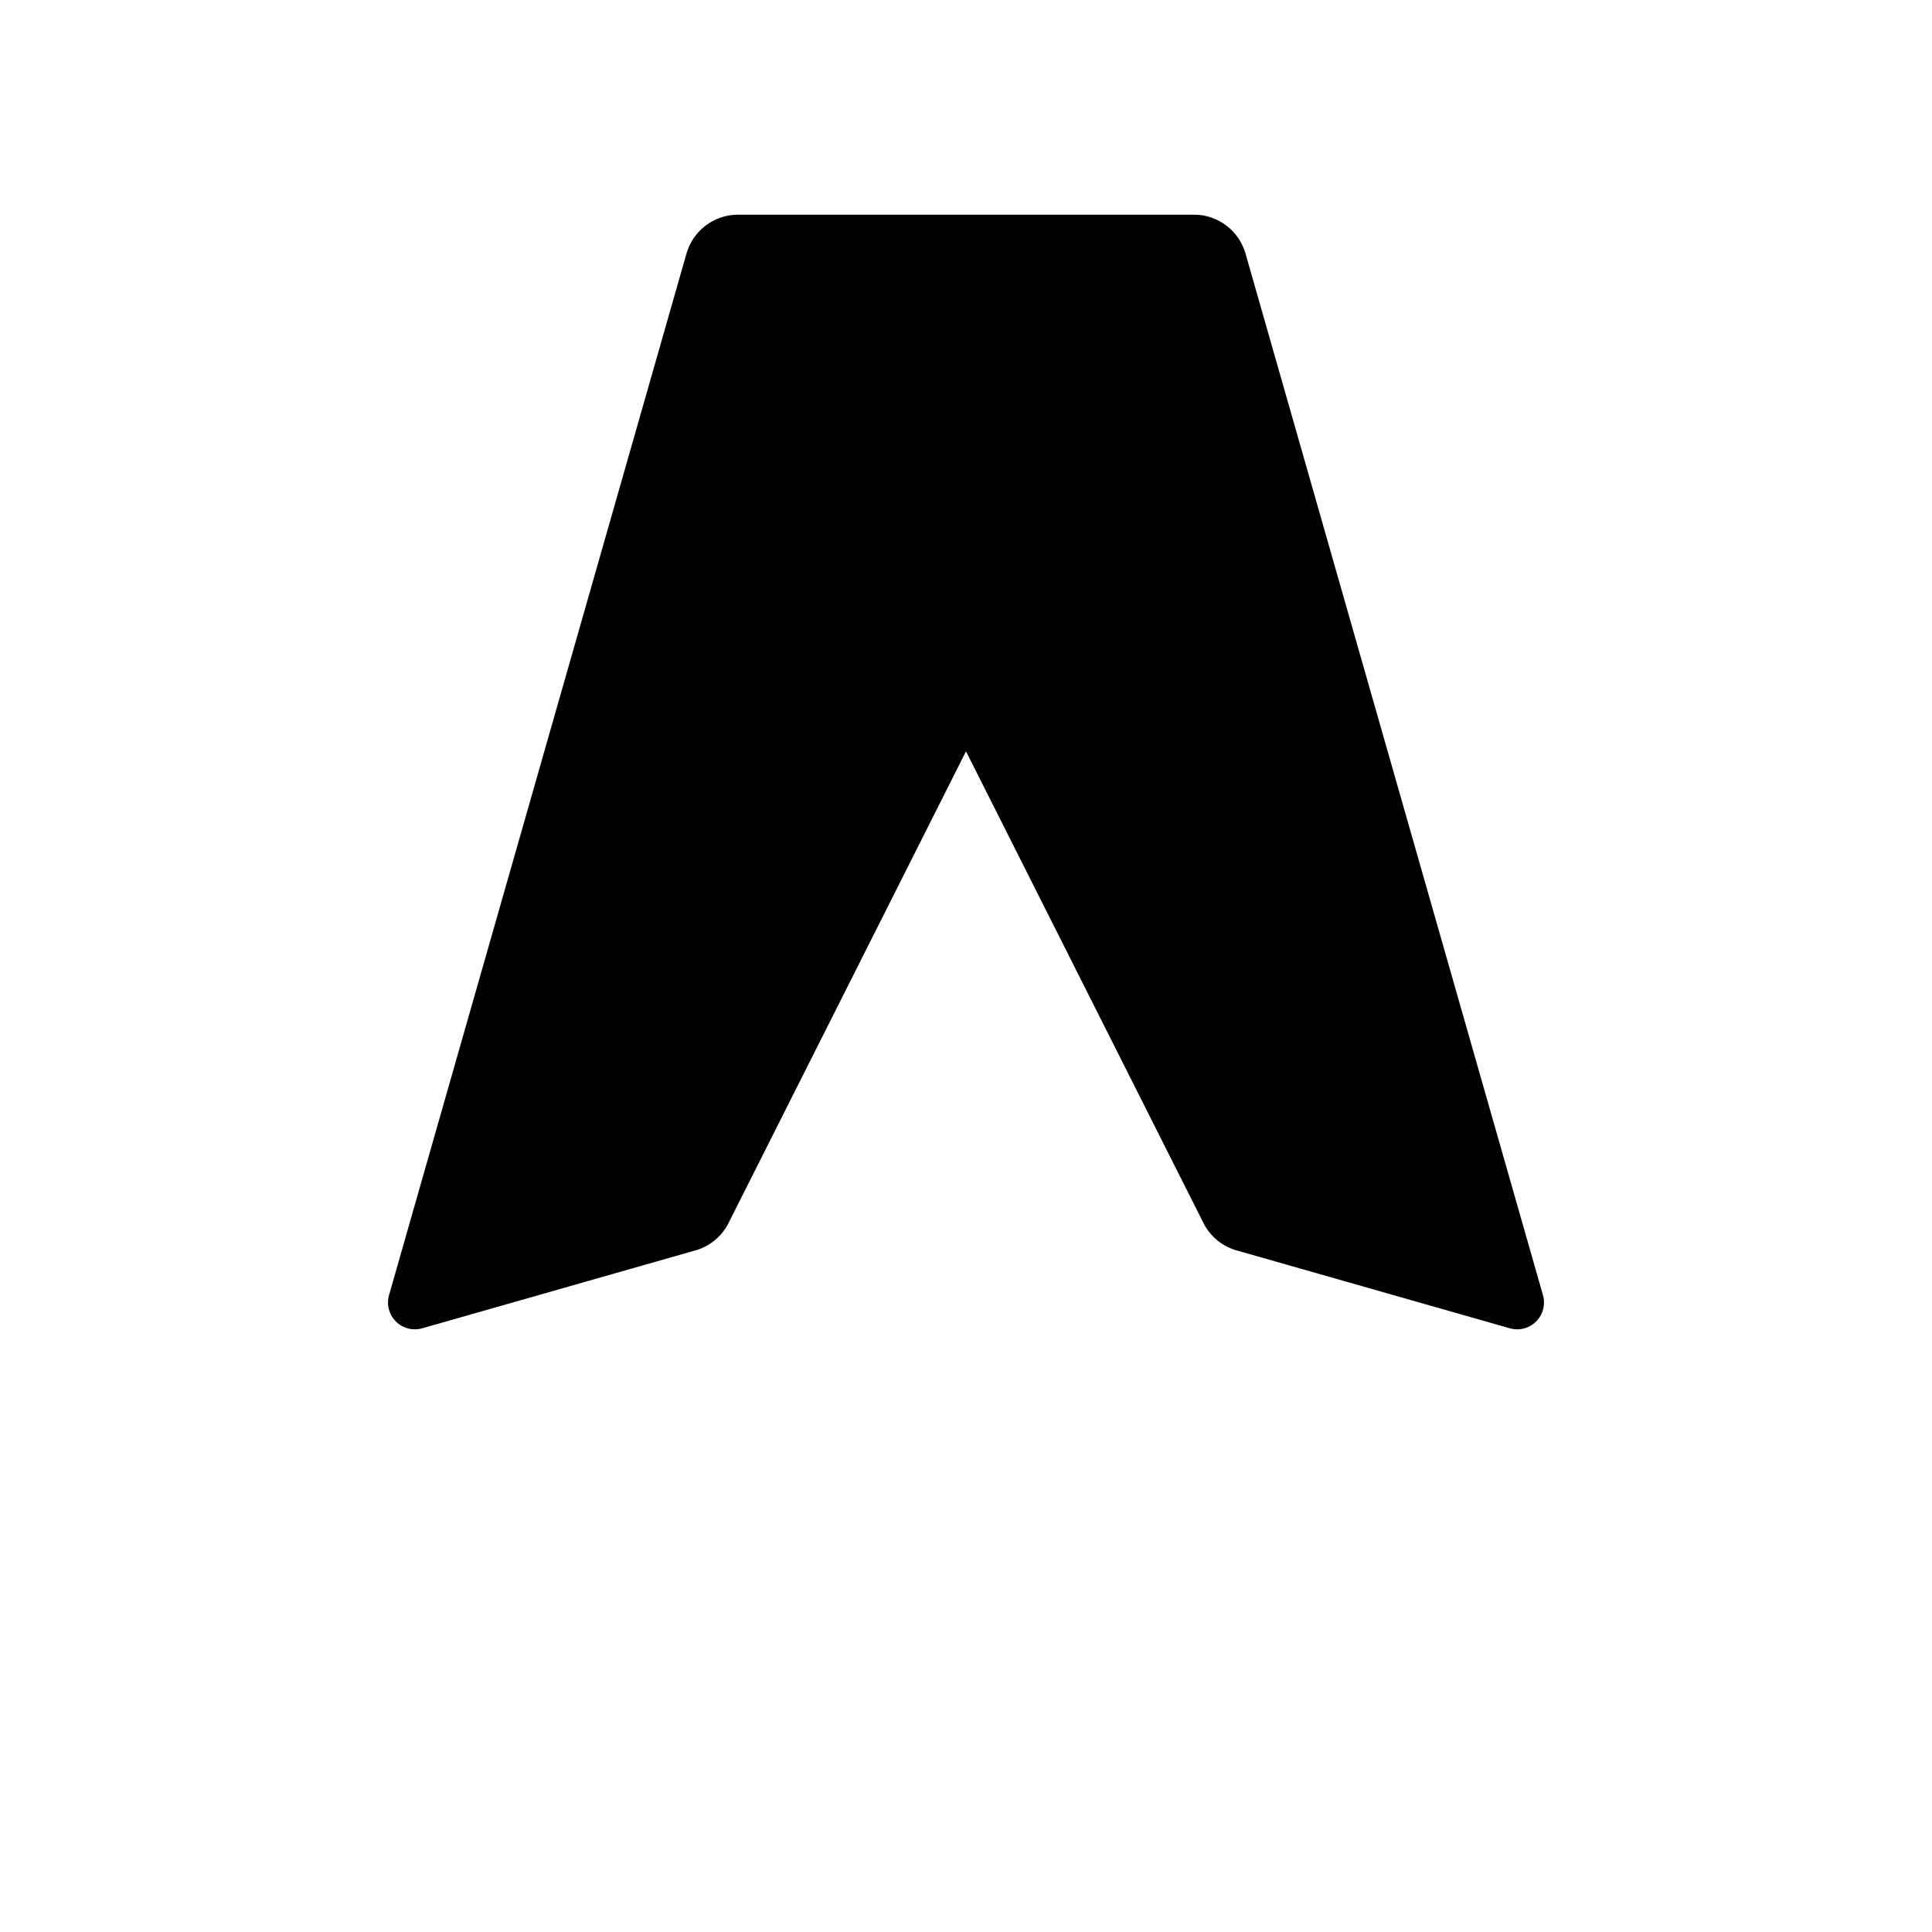
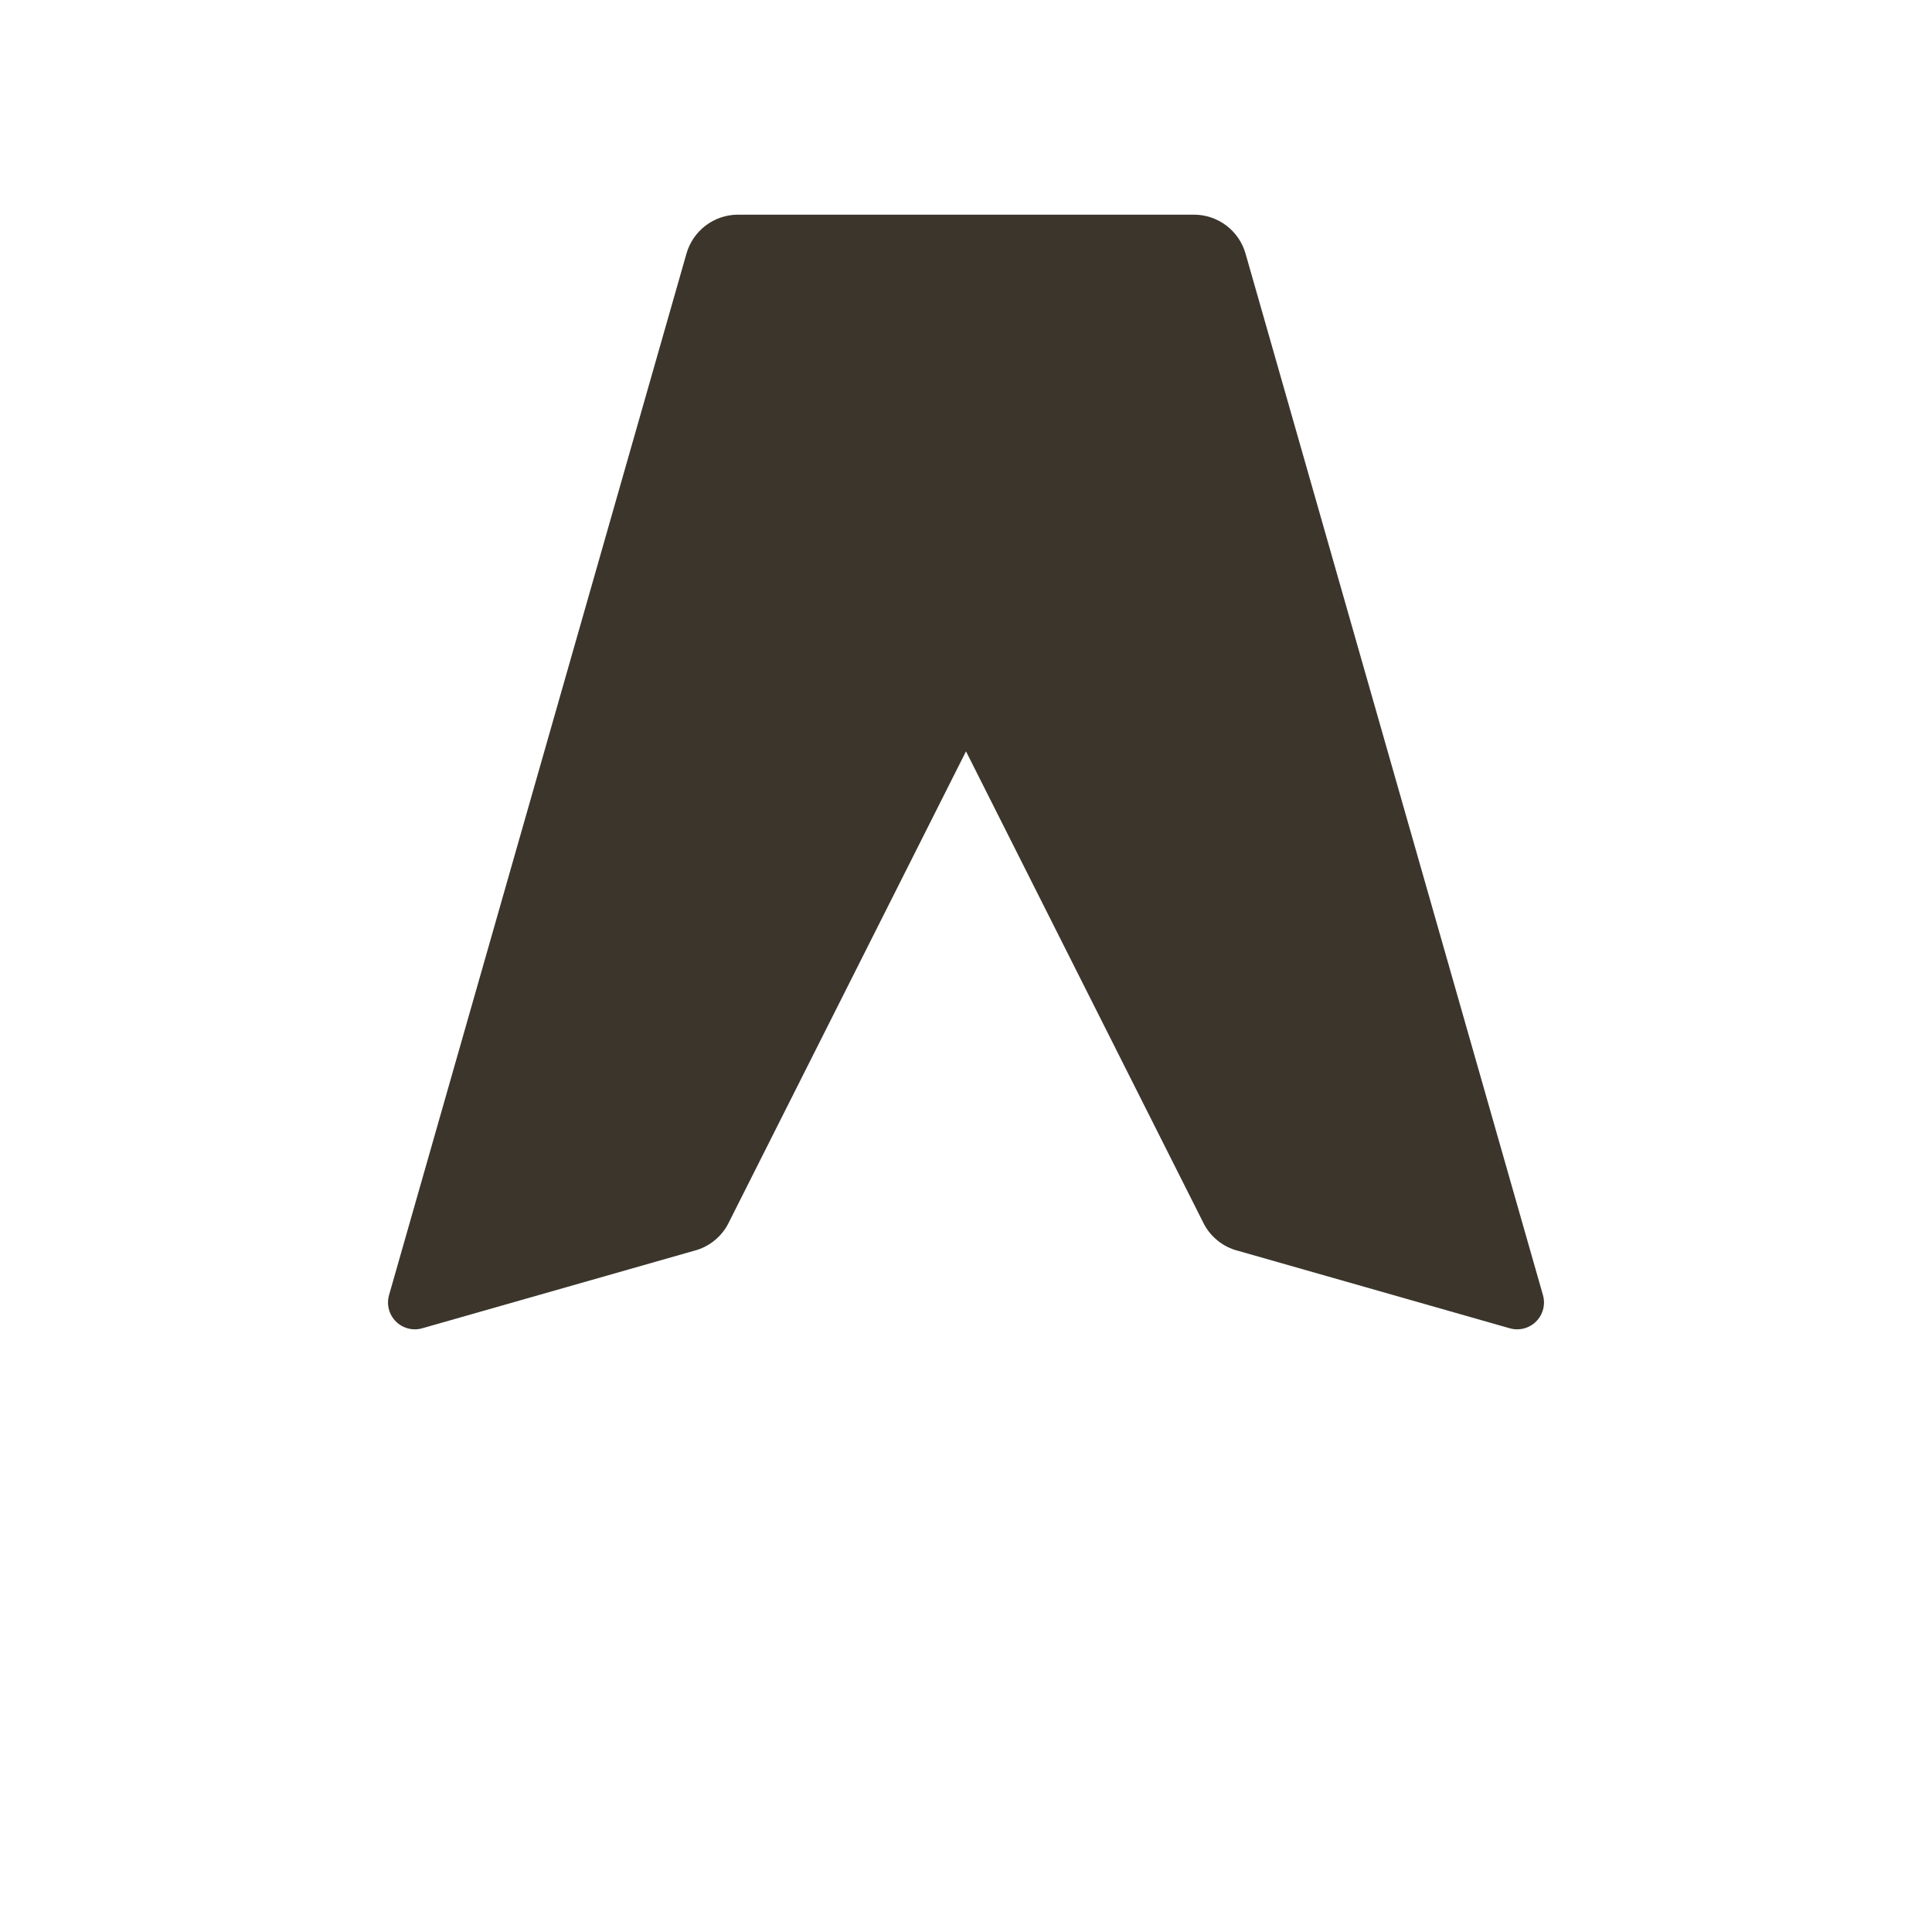
<svg xmlns="http://www.w3.org/2000/svg" fill="none" viewBox="0 0 36 36">
-   <path fill="#000" d="M22.25 4h-8.5a1 1 0 0 0-.96.73l-5.54 19.4a.5.5 0 0 0 .62.62l5.05-1.44a1 1 0 0 0 .67-.55L18 14l4.41 8.76a1 1 0 0 0 .67.55l5.05 1.44a.5.5 0 0 0 .62-.62l-5.54-19.4a1 1 0 0 0-.96-.73Z" />
+   <path fill="#3b352c" d="M22.25 4h-8.5a1 1 0 0 0-.96.73l-5.54 19.4a.5.5 0 0 0 .62.62l5.05-1.44a1 1 0 0 0 .67-.55L18 14l4.41 8.76a1 1 0 0 0 .67.55l5.05 1.44a.5.5 0 0 0 .62-.62l-5.54-19.4a1 1 0 0 0-.96-.73Z" />
</svg>
